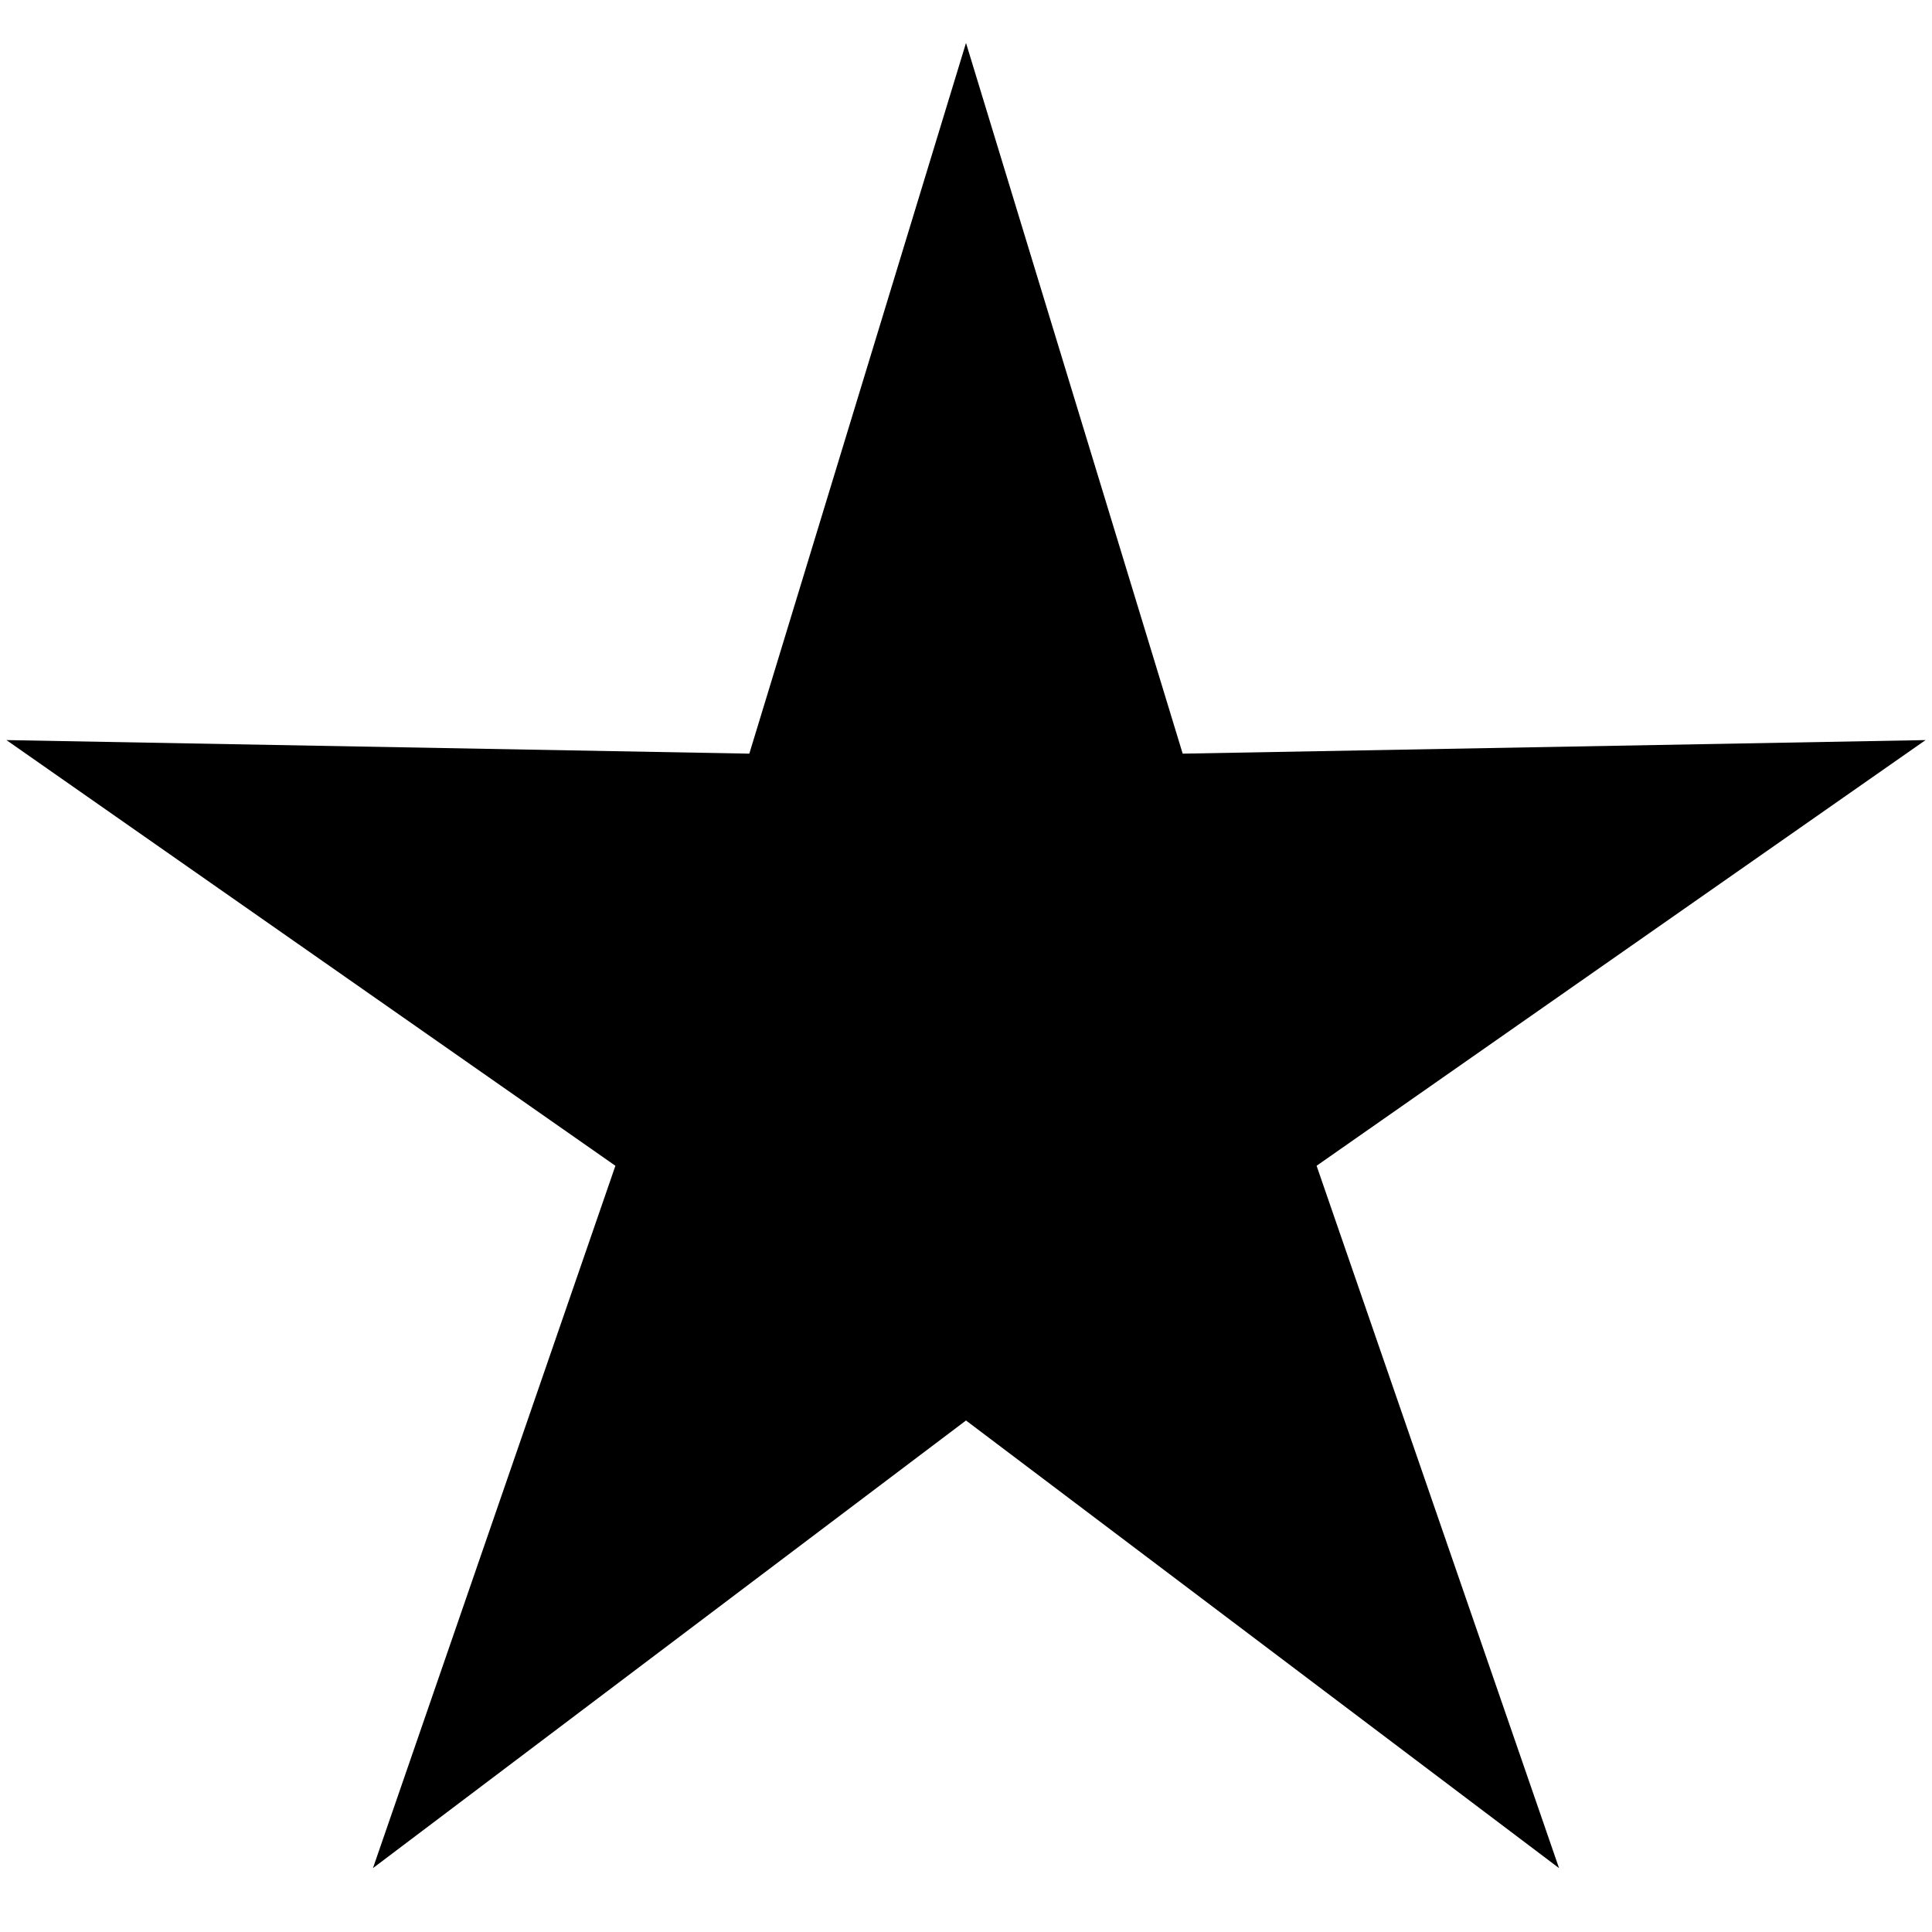
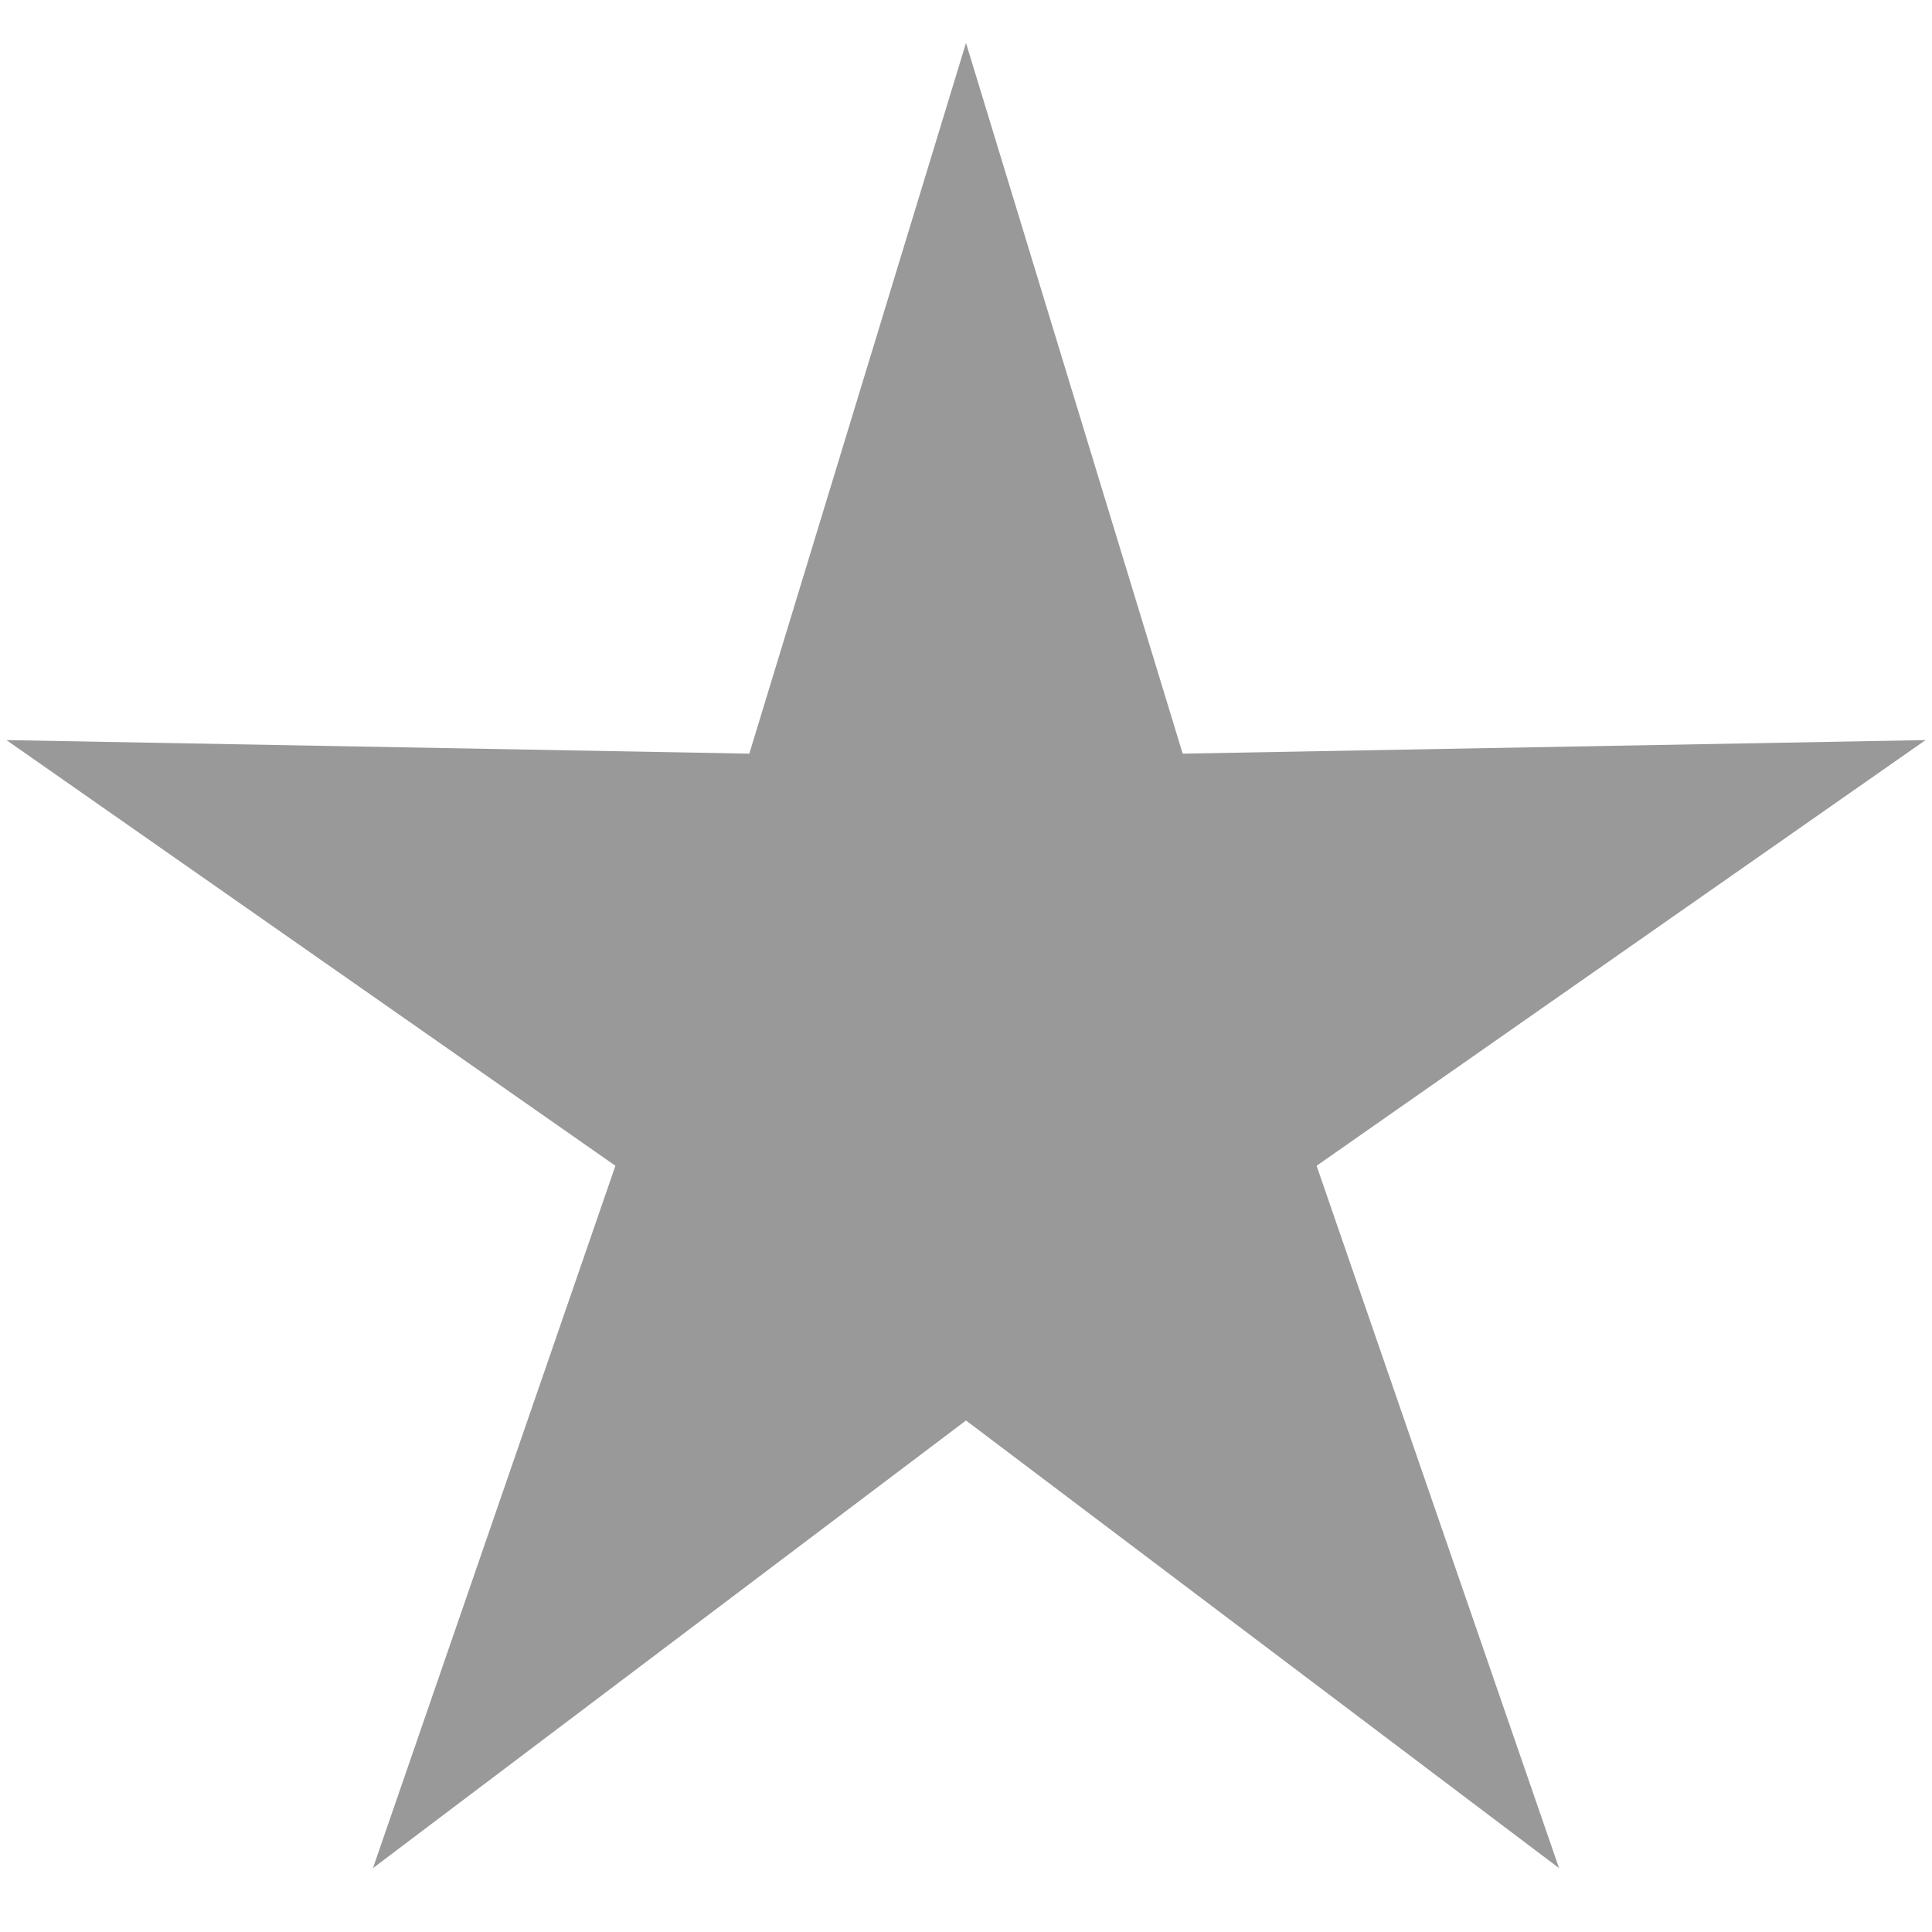
<svg xmlns="http://www.w3.org/2000/svg" width="45px" height="45px" viewBox="0 0 45 45" version="1.1">
  <defs />
  <g id="Page-1" stroke="none" stroke-width="1" fill="none" fill-rule="evenodd">
-     <g id="habit-perfekt-abgeschlossen" fill="#000000">
+     <g id="habit-perfekt-abgeschlossen" fill="#999999">
      <polygon id="achievement" points="22.5 33.086 8.687 43.512 14.334 27.153 0.15 17.238 17.453 17.554 22.5 1 27.547 17.554 44.85 17.238 30.666 27.153 36.313 43.512 " />
    </g>
  </g>
</svg>
